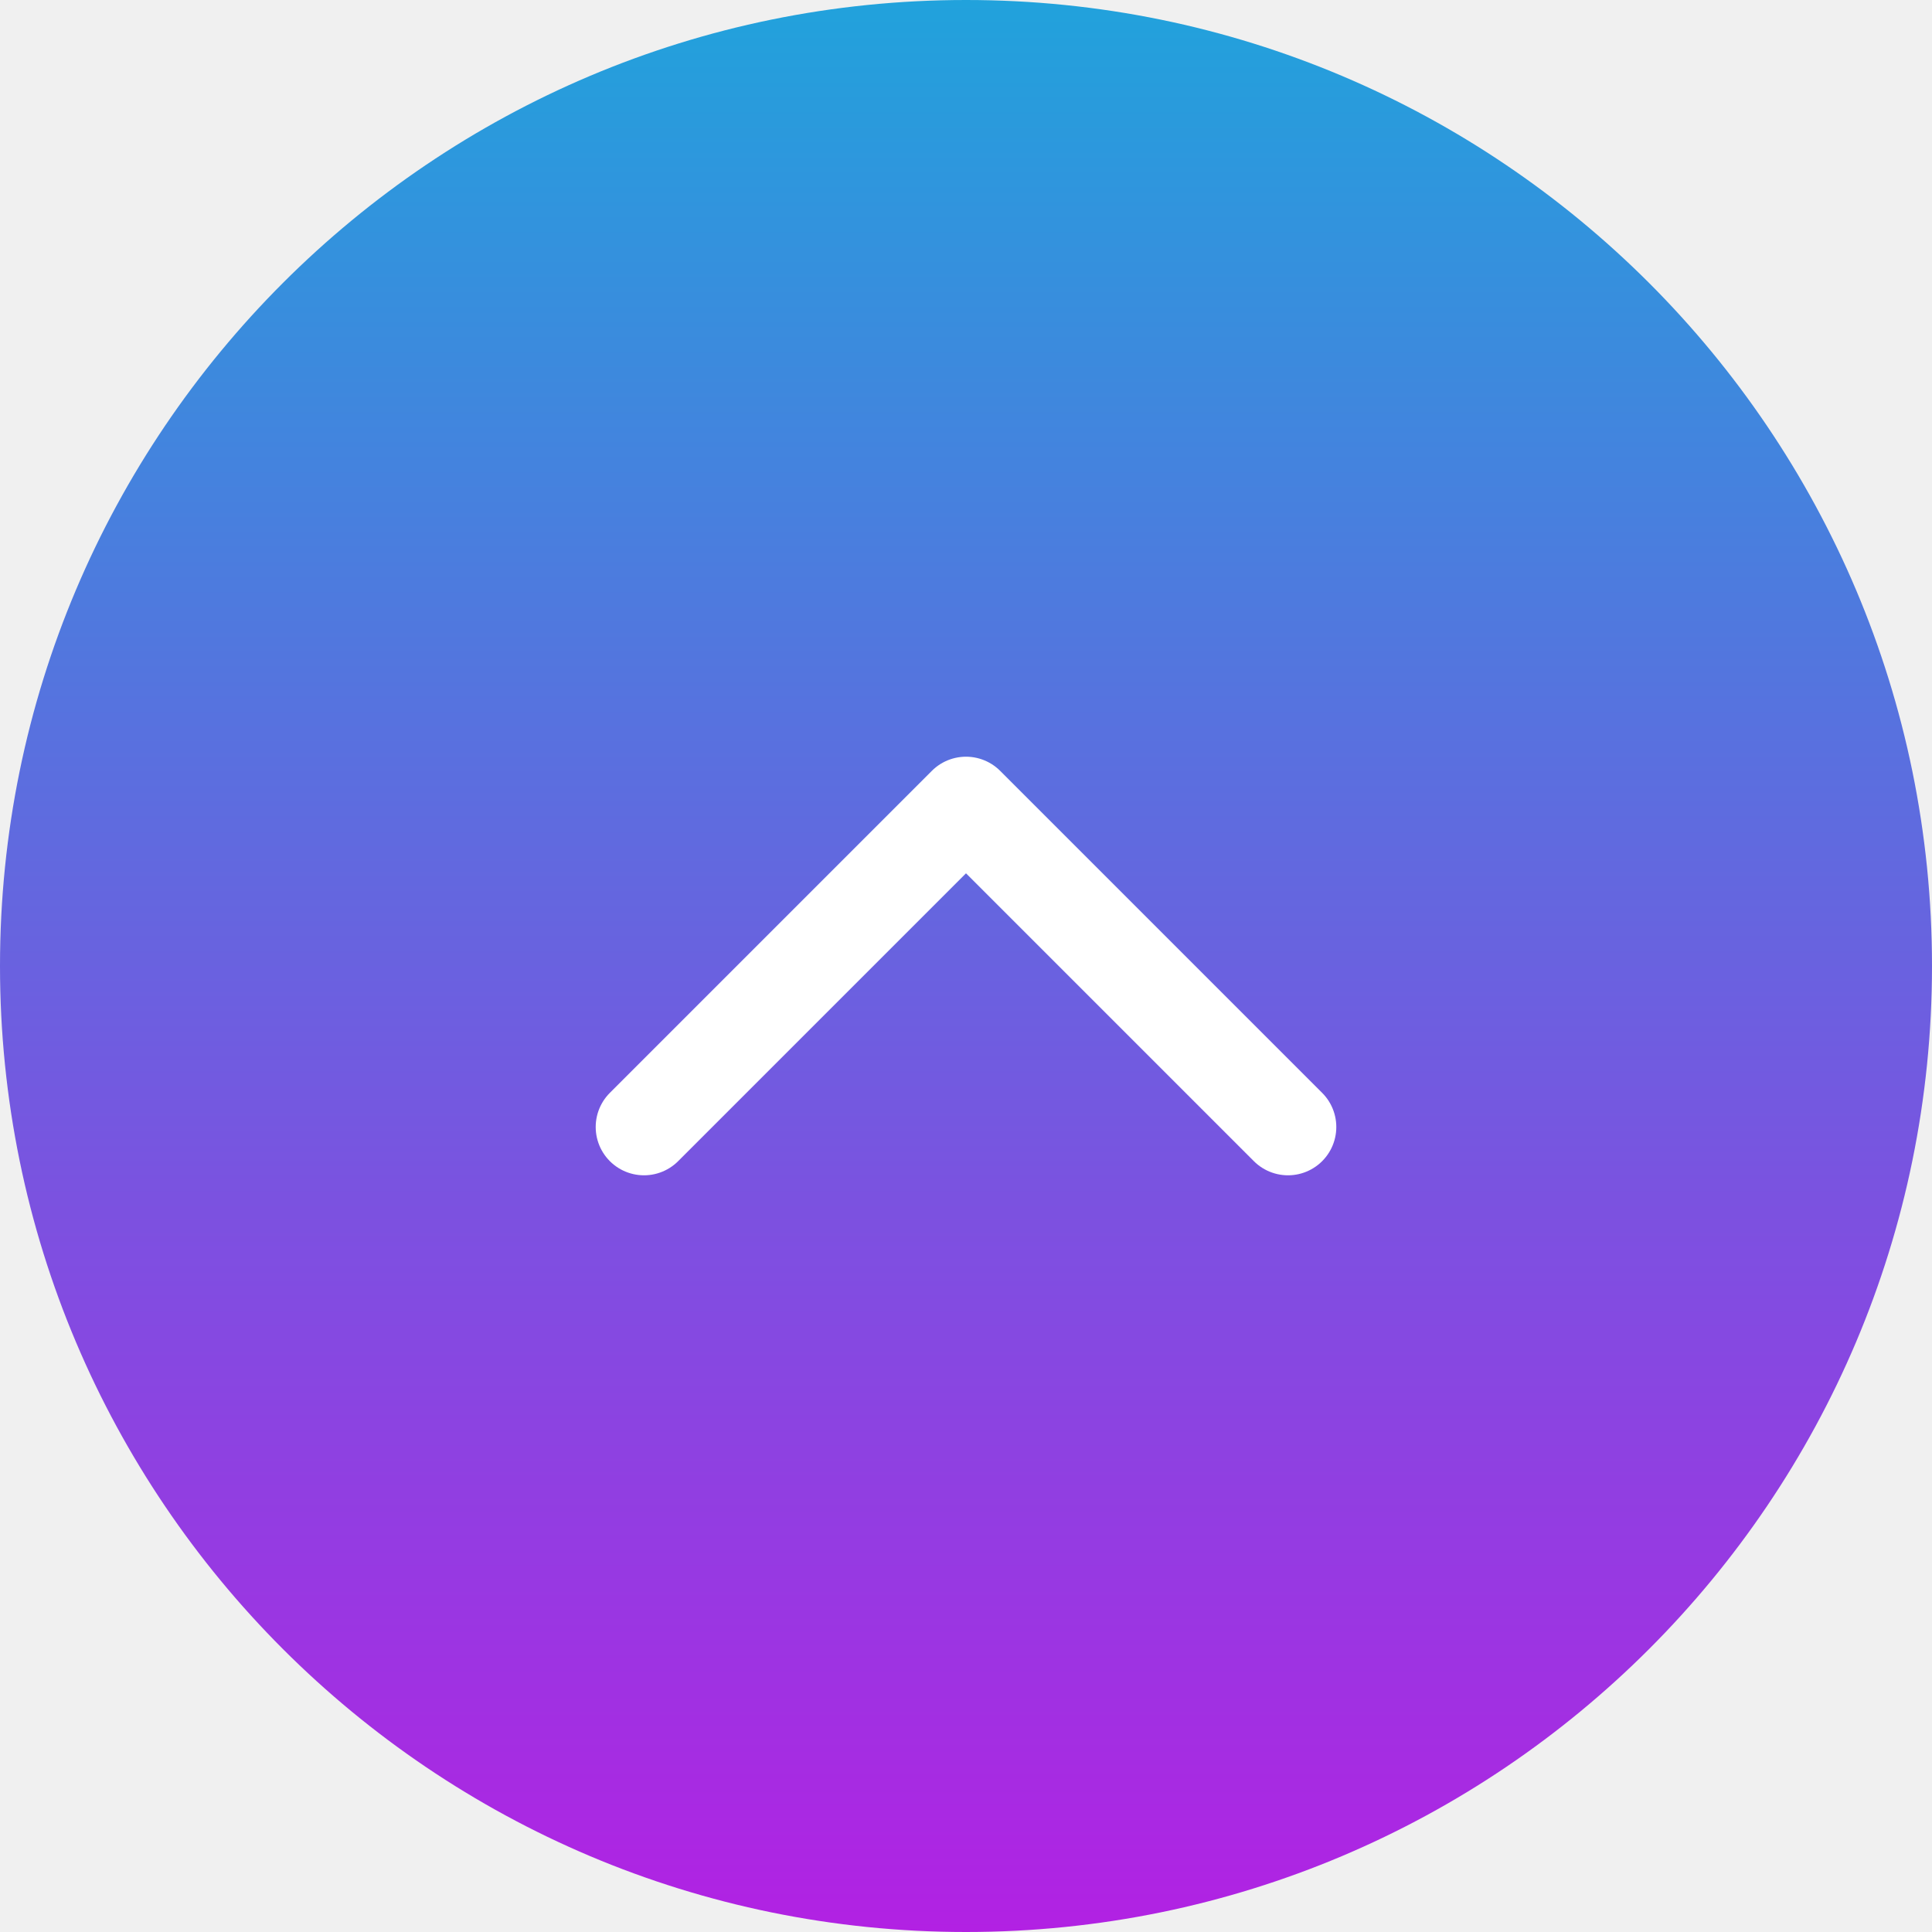
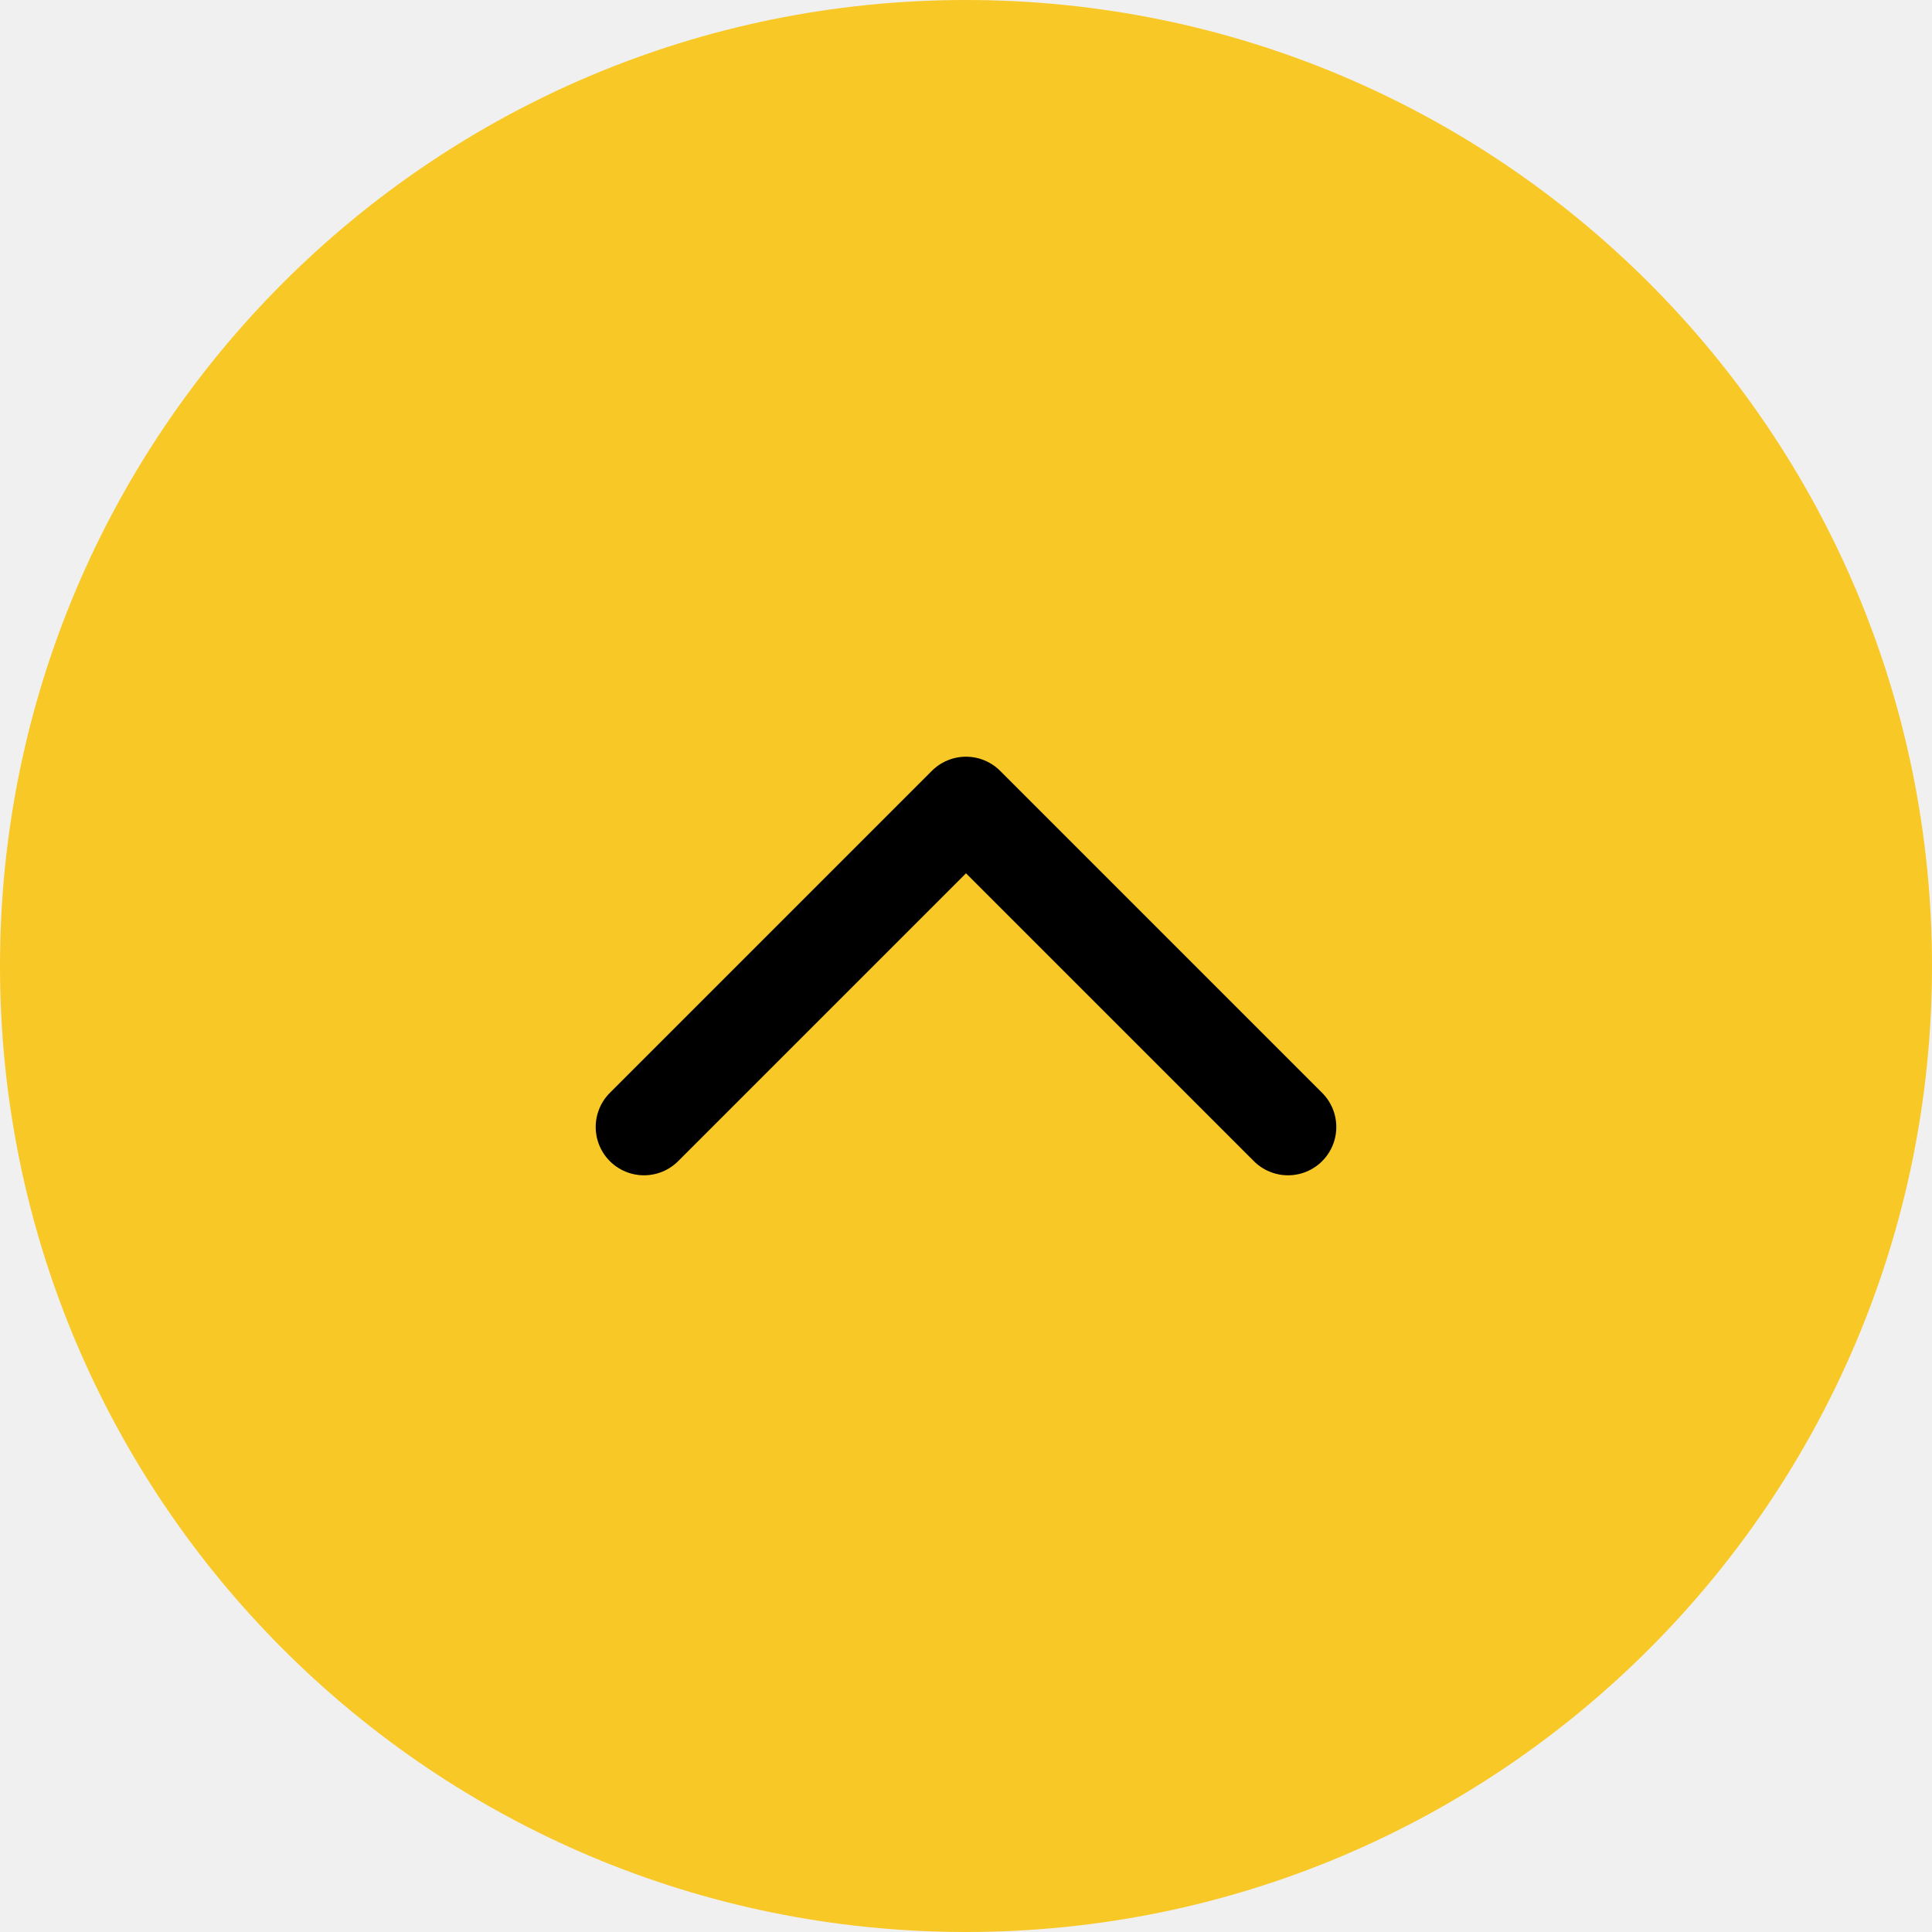
<svg xmlns="http://www.w3.org/2000/svg" width="60" height="60" viewBox="0 0 60 60" fill="none">
-   <rect width="60" height="60" rx="30" fill="url(#paint0_linear_34_401)" />
-   <path d="M40 35L30 25L20 35" stroke="white" stroke-width="3" stroke-linecap="round" stroke-linejoin="round" />
-   <defs>
-     <linearGradient id="paint0_linear_34_401" x1="30" y1="0" x2="30" y2="60" gradientUnits="userSpaceOnUse">
-       <stop stop-color="#21A2DC" />
-       <stop offset="1" stop-color="#B221E3" />
-     </linearGradient>
-   </defs>
+   <rect width="60" height="60" rx="30" fill="#F8C827" />
+   <path d="M40 35L30 25L20 35" stroke="black" stroke-width="3" stroke-linecap="round" stroke-linejoin="round" />
</svg>
